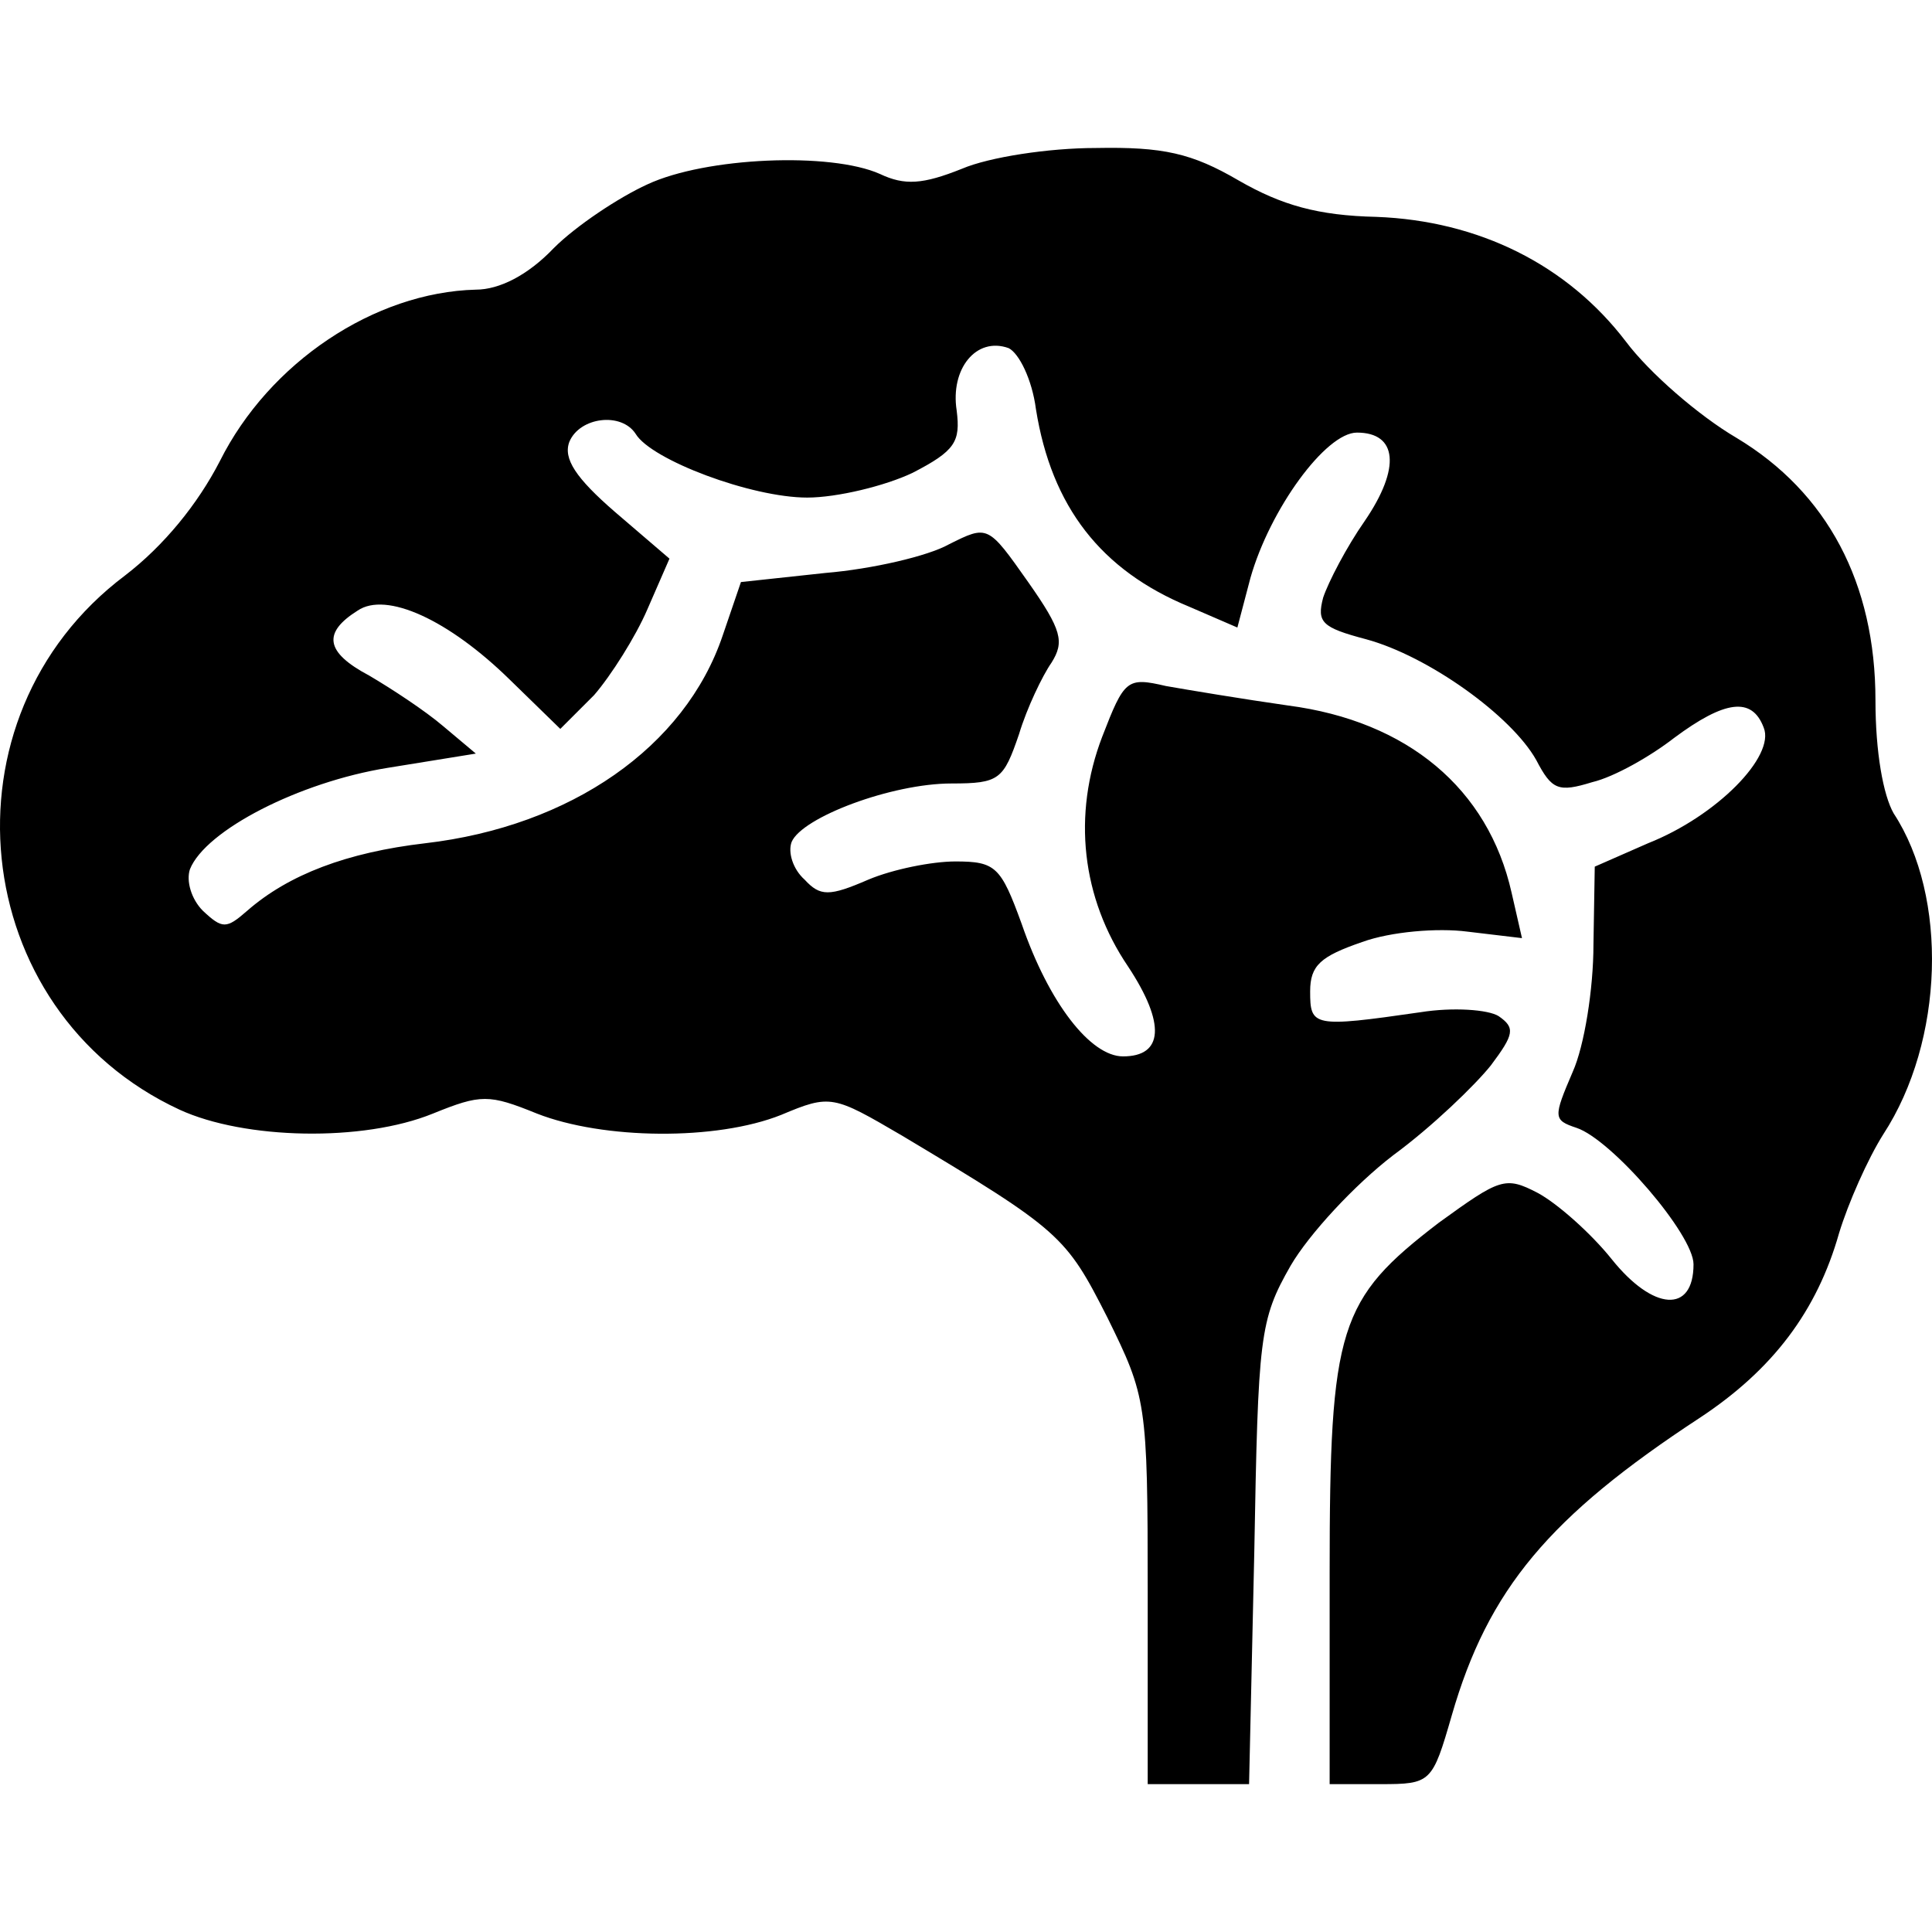
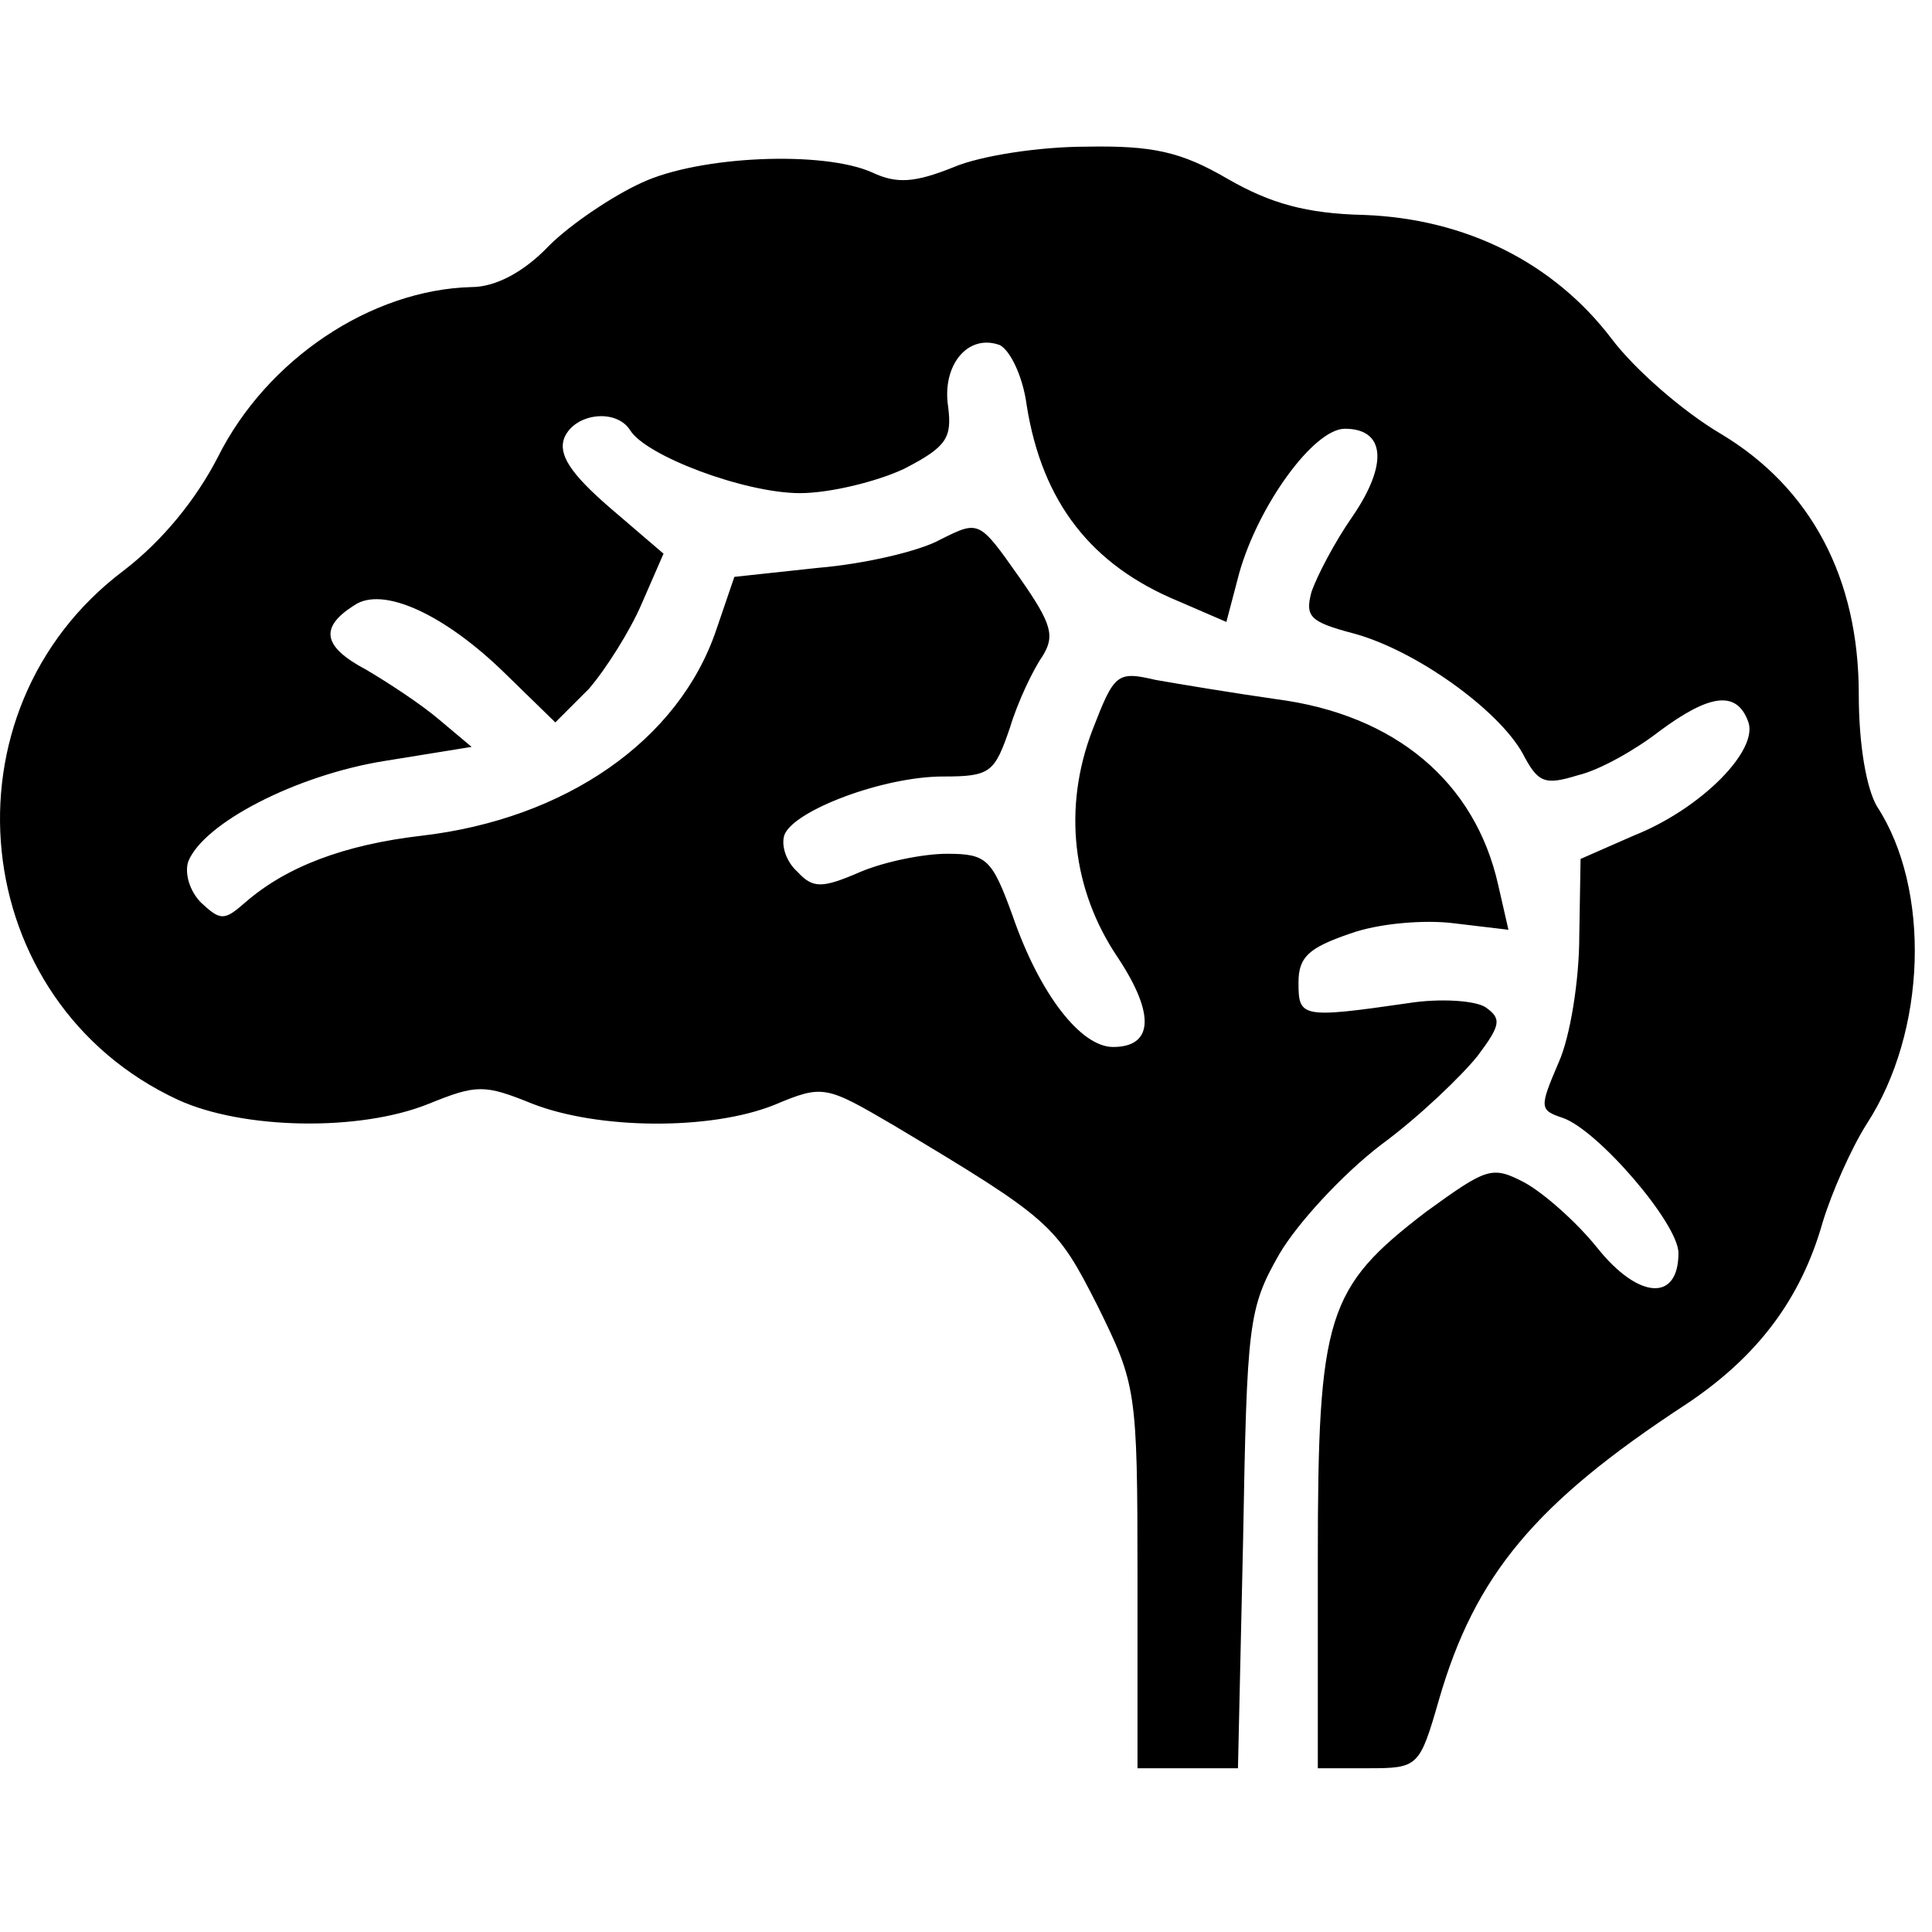
- <svg xmlns="http://www.w3.org/2000/svg" version="1.0" width="185.832" height="185.83" viewBox="0 0 148.666 148.664" preserveAspectRatio="xMidYMid meet" id="svg3822">
+ <svg xmlns="http://www.w3.org/2000/svg" version="1.0" width="185.832" height="185.83" viewBox="0 0 150 150" preserveAspectRatio="xMidYMid meet" id="svg3822">
  <defs id="defs3832" />
+   //free(
  <g transform="matrix(0.1,0,0,-0.1,-0.6847036,148.288)" id="g3826" style="fill:#000000;stroke:none">
    <path d="m 747,1353 c -30,-12 -44,-13 -63,-4 -38,17 -134,13 -179,-8 -22,-10 -55,-32 -72,-49 -20,-21 -42,-32 -60,-32 -78,-2 -159,-56 -197,-132 -17,-33 -43,-65 -73,-88 -145,-109 -122,-335 42,-411 50,-23 141,-25 195,-3 37,15 43,15 80,0 51,-20 138,-21 188,-1 38,16 40,15 93,-16 122,-73 126,-77 158,-140 30,-61 31,-65 31,-211 l 0,-148 39,0 39,0 4,178 c 3,167 4,179 28,221 14,24 49,62 79,85 30,22 63,54 75,69 18,24 19,29 6,38 -8,5 -35,7 -60,3 -83,-12 -85,-11 -85,16 0,20 8,27 40,38 22,8 58,11 81,8 l 42,-5 -8,35 c -18,80 -80,132 -172,144 -35,5 -77,12 -94,15 -30,7 -32,5 -49,-39 -23,-60 -16,-124 20,-177 29,-44 27,-69 -4,-69 -25,0 -57,41 -78,102 -16,44 -20,48 -51,48 -18,0 -48,-6 -67,-14 -30,-13 -37,-13 -49,0 -9,8 -13,21 -10,29 8,19 77,45 123,45 37,0 40,3 52,38 6,20 18,45 25,55 10,16 8,25 -18,62 -31,44 -31,44 -61,29 -16,-9 -59,-19 -95,-22 l -65,-7 -14,-41 C 534,908 446,847 334,834 274,827 229,810 197,782 c -16,-14 -19,-14 -34,0 -9,9 -13,23 -10,32 12,30 84,67 152,78 l 68,11 -25,21 c -14,12 -40,29 -57,39 -34,18 -36,33 -9,50 22,15 70,-7 117,-53 l 39,-38 26,26 c 13,15 32,45 41,66 l 17,39 -42,36 c -30,26 -40,41 -35,54 8,19 40,23 51,6 12,-20 89,-49 132,-49 23,0 60,9 81,19 33,17 37,24 34,48 -5,32 15,57 40,48 8,-4 18,-24 21,-47 12,-75 50,-124 118,-152 l 37,-16 10,38 c 15,53 58,112 82,112 31,0 34,-27 6,-68 -14,-20 -28,-47 -32,-59 -5,-19 -1,-23 33,-32 48,-13 112,-59 131,-93 12,-23 17,-25 43,-17 17,4 45,20 63,34 39,29 60,32 69,8 9,-22 -36,-68 -89,-89 l -41,-18 -1,-60 c 0,-34 -7,-78 -16,-98 -15,-35 -15,-37 3,-43 27,-9 90,-82 90,-105 0,-38 -31,-36 -63,4 -16,20 -42,43 -57,51 -25,13 -29,11 -76,-23 -77,-59 -84,-80 -84,-269 l 0,-163 39,0 c 39,0 40,1 55,53 28,97 75,153 191,229 56,37 90,82 107,142 7,23 22,57 34,76 47,72 50,183 8,247 -8,14 -14,47 -14,87 0,90 -37,160 -107,202 -29,17 -67,50 -85,74 -45,59 -113,93 -192,96 -45,1 -73,9 -106,28 -36,21 -58,26 -110,25 -36,0 -82,-7 -103,-16 z" id="path3828" />
  </g>
</svg>
